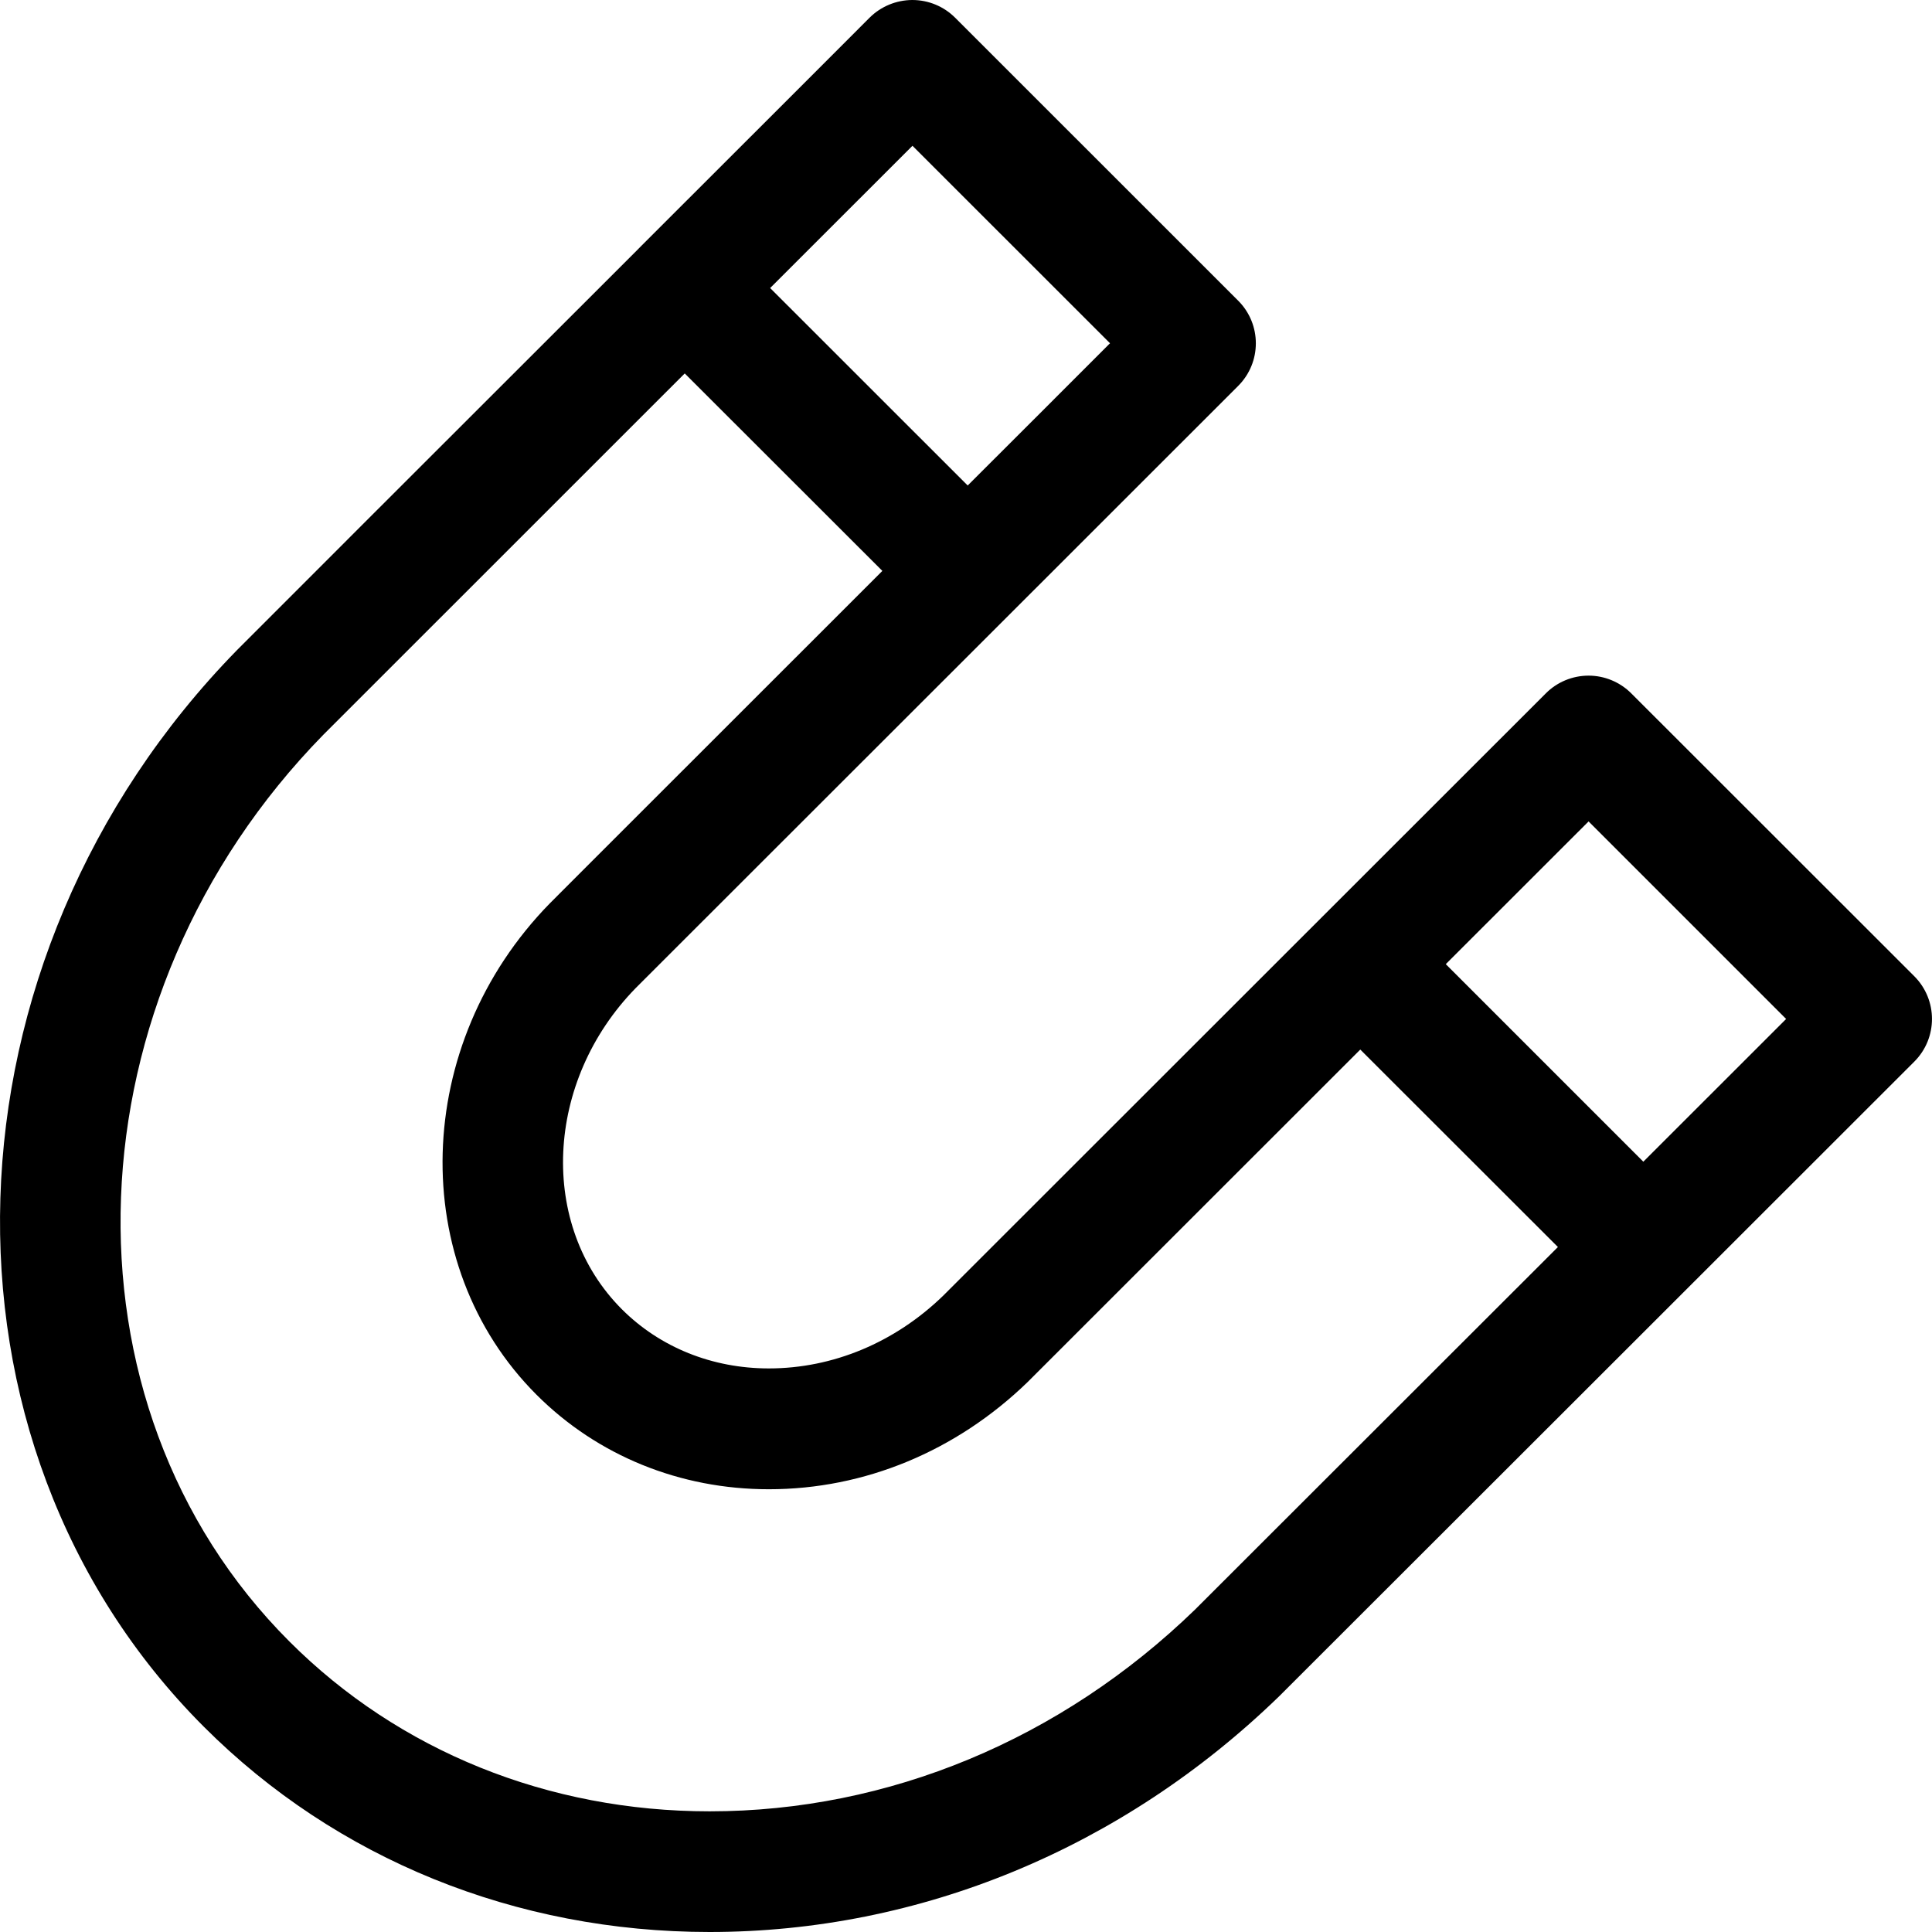
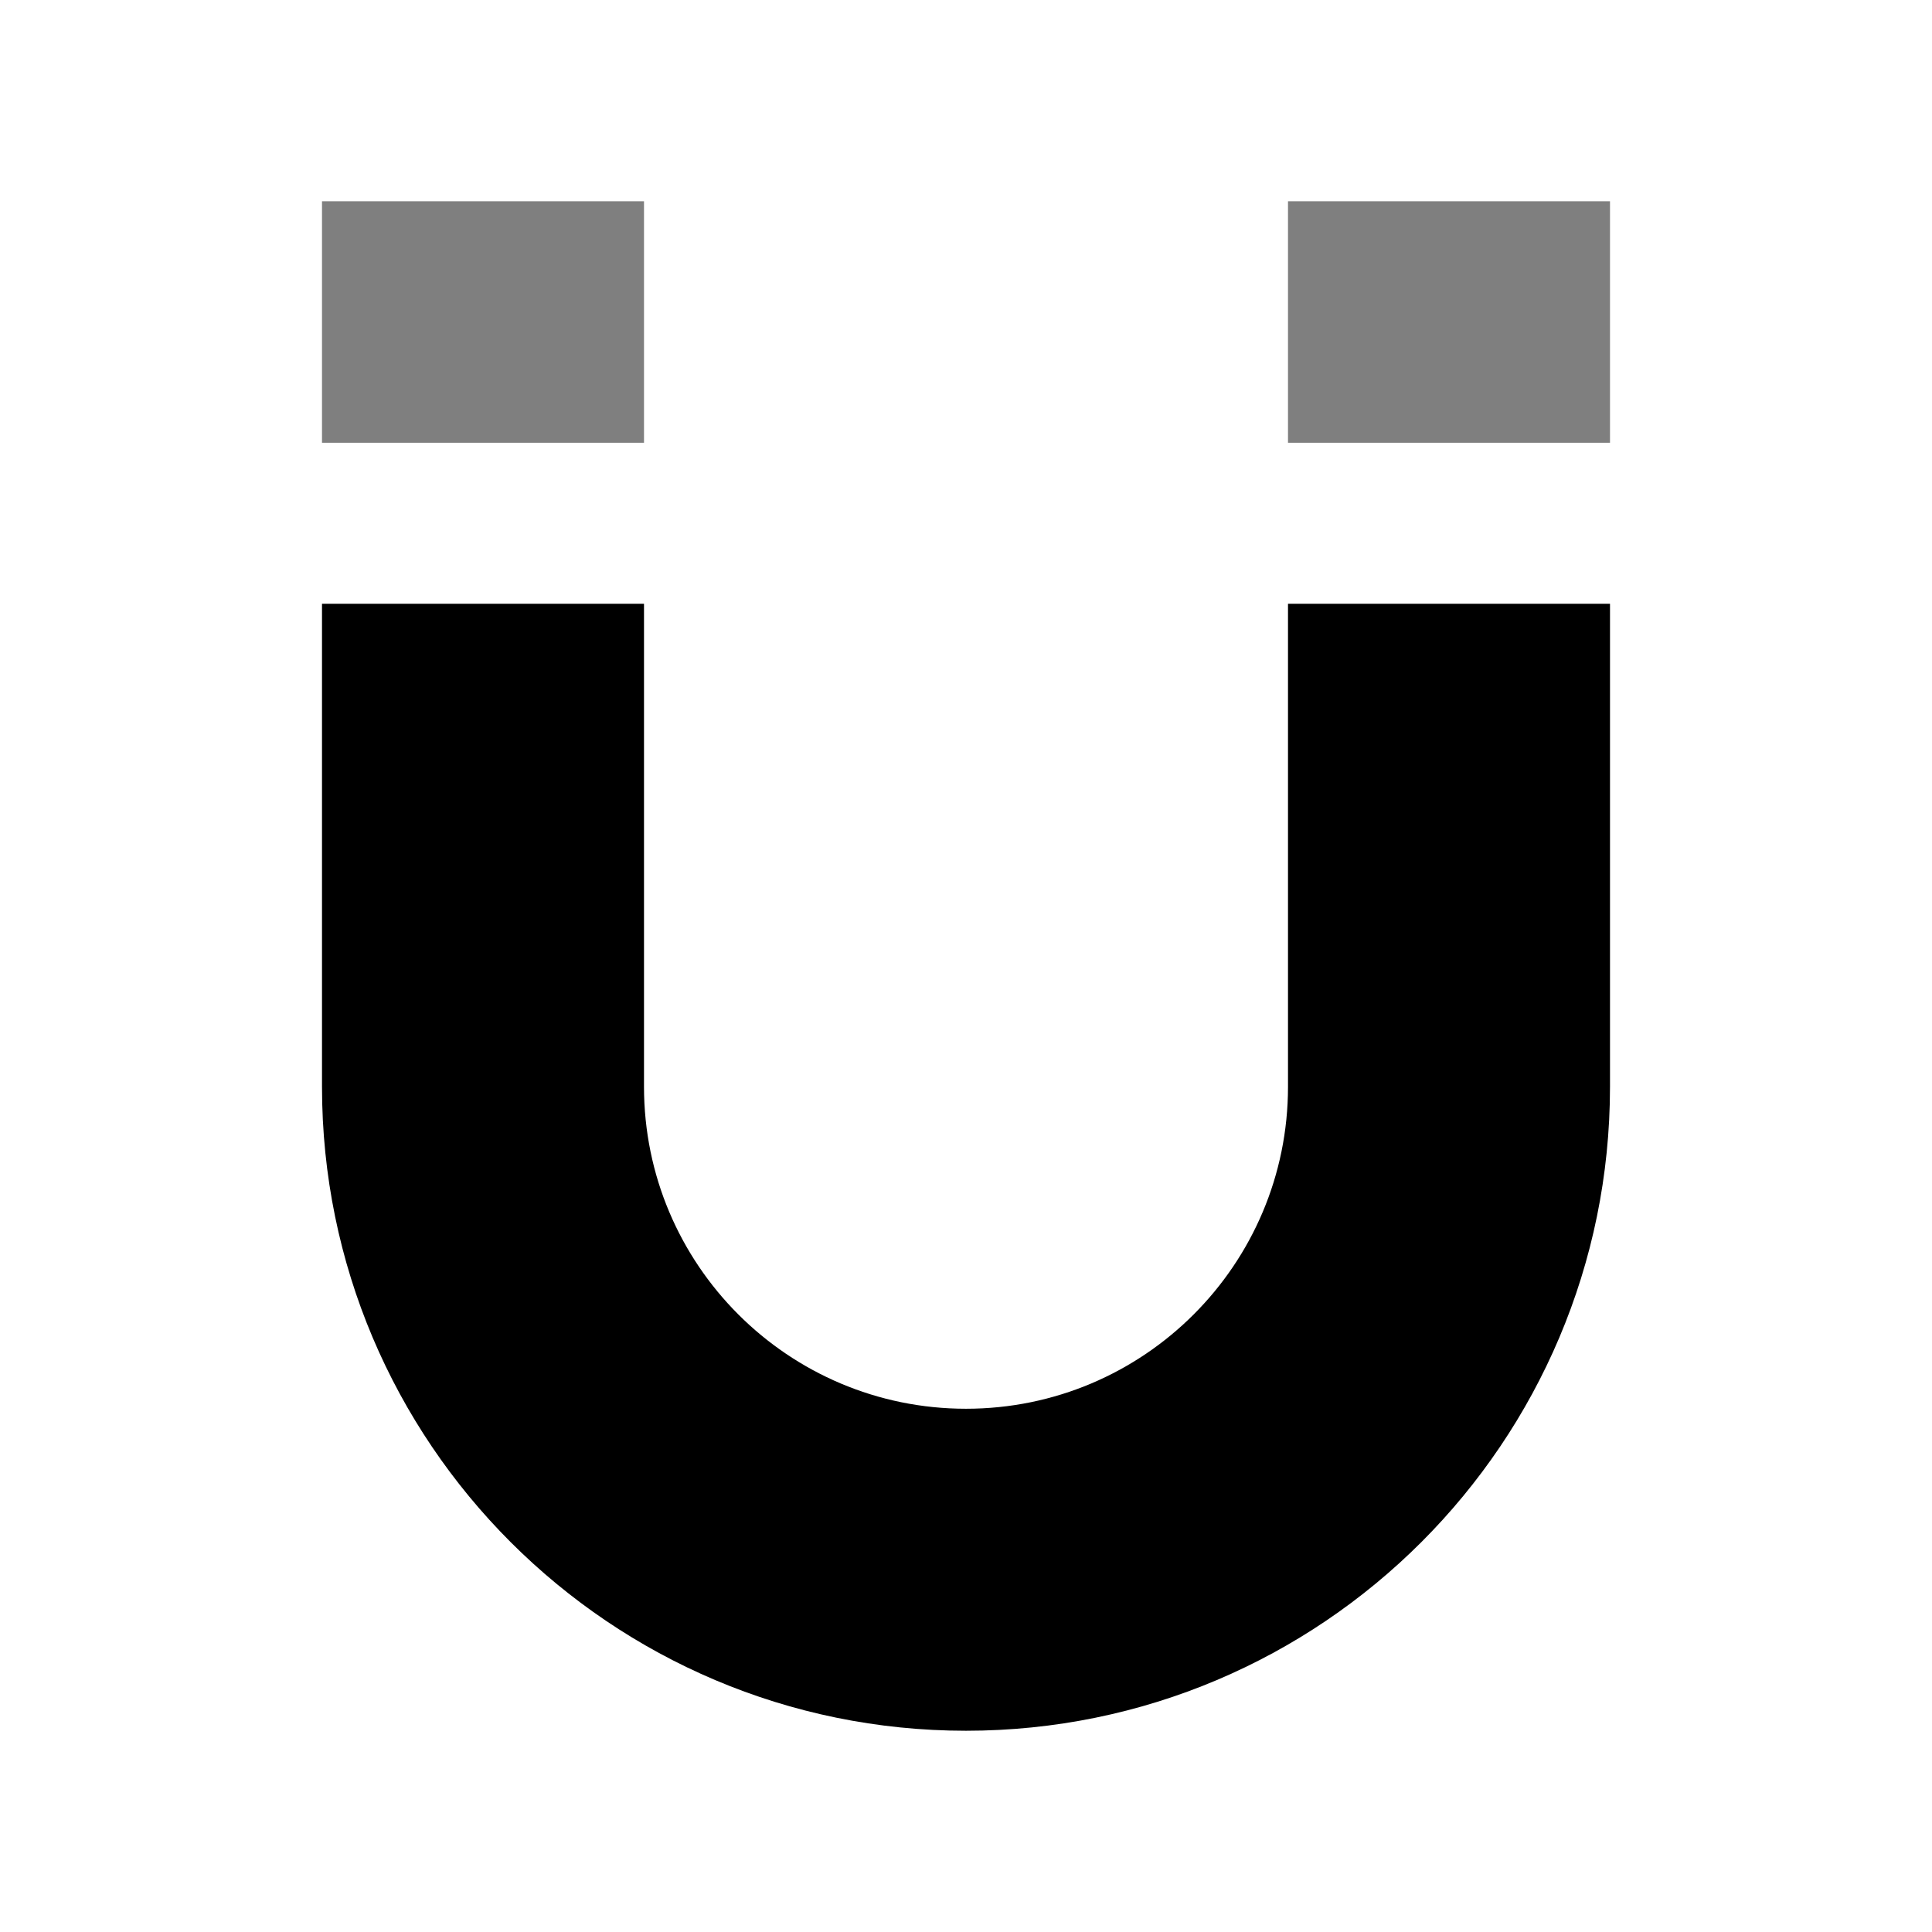
- <svg xmlns="http://www.w3.org/2000/svg" viewBox="0 0 24 24" version="1.1">
-   <g class="magnet" stroke="none" stroke-width="1" fill="none" fill-rule="evenodd">
-     <path d="M23.78,13.188 C24.073,12.895 24.073,12.421 23.78,12.127 L20.264,8.613 C20.123,8.472 19.932,8.393 19.734,8.393 C19.535,8.393 19.343,8.472 19.203,8.613 L11.715,16.097 C11.115,16.678 10.346,16.999 9.551,16.999 C8.848,16.999 8.2,16.738 7.726,16.265 C6.685,15.224 6.765,13.432 7.899,12.272 C7.956,12.215 10.454,9.719 12.552,7.622 C12.552,7.622 12.552,7.622 12.552,7.622 C12.552,7.622 12.552,7.622 12.552,7.622 C13.979,6.195 15.224,4.952 15.38,4.795 C15.674,4.502 15.674,4.027 15.38,3.734 L11.865,0.22 C11.724,0.079 11.533,5.16253706e-15 11.333,5.16253706e-15 C11.333,5.16253706e-15 11.333,5.16253706e-15 11.333,5.16253706e-15 C11.133,0.001 10.942,0.08 10.801,0.221 C10.77,0.254 9.49,1.532 7.974,3.047 C7.946,3.076 7.918,3.103 7.89,3.132 C5.658,5.362 2.959,8.059 2.945,8.075 C-0.815,11.919 -0.999,17.921 2.535,21.453 C4.179,23.096 6.409,24 8.815,24 C11.429,24 13.943,22.96 15.888,21.074 C15.933,21.031 23.701,13.267 23.78,13.188 Z M11.335,1.811 L13.789,4.264 C13.134,4.919 12.56,5.494 12.021,6.031 L9.567,3.578 C10.285,2.861 10.917,2.229 11.335,1.811 Z M14.845,19.995 C13.179,21.61 11.037,22.501 8.815,22.501 C6.81,22.501 4.956,21.752 3.596,20.392 C0.641,17.439 0.83,12.383 4.017,9.127 C4.071,9.073 6.4,6.745 8.506,4.639 L10.961,7.092 C6.852,11.198 6.831,11.221 6.83,11.222 C5.12,12.969 5.046,15.707 6.665,17.326 C7.422,18.083 8.447,18.5 9.551,18.5 C10.738,18.5 11.878,18.029 12.767,17.167 L16.898,13.038 L19.353,15.491 C17.244,17.599 14.912,19.929 14.845,19.995 Z M20.414,14.431 L17.96,11.977 L19.734,10.204 L22.188,12.658 C21.77,13.076 21.135,13.71 20.414,14.431 Z" fill="#000000" fill-rule="nonzero" />
-   </g>
+ <svg xmlns="http://www.w3.org/2000/svg" width="24" height="24" viewBox="0 0 24 24" fill="none">
+   <path d="M8 2.5H4V5.5H8V2.5Z" fill="currentColor" fill-opacity="0.5" />
+   <path d="M20 2.5H16V5.5H20V2.5Z" fill="currentColor" fill-opacity="0.5" />
+   <path d="M8 7.5H4V13.5C4 17.918 7.582 21.5 12 21.5C16.418 21.5 20 17.918 20 13.5V7.5H16V13.5C16 15.709 14.209 17.5 12 17.5C9.791 17.5 8 15.709 8 13.5V7.5Z" fill="currentColor" />
</svg>
